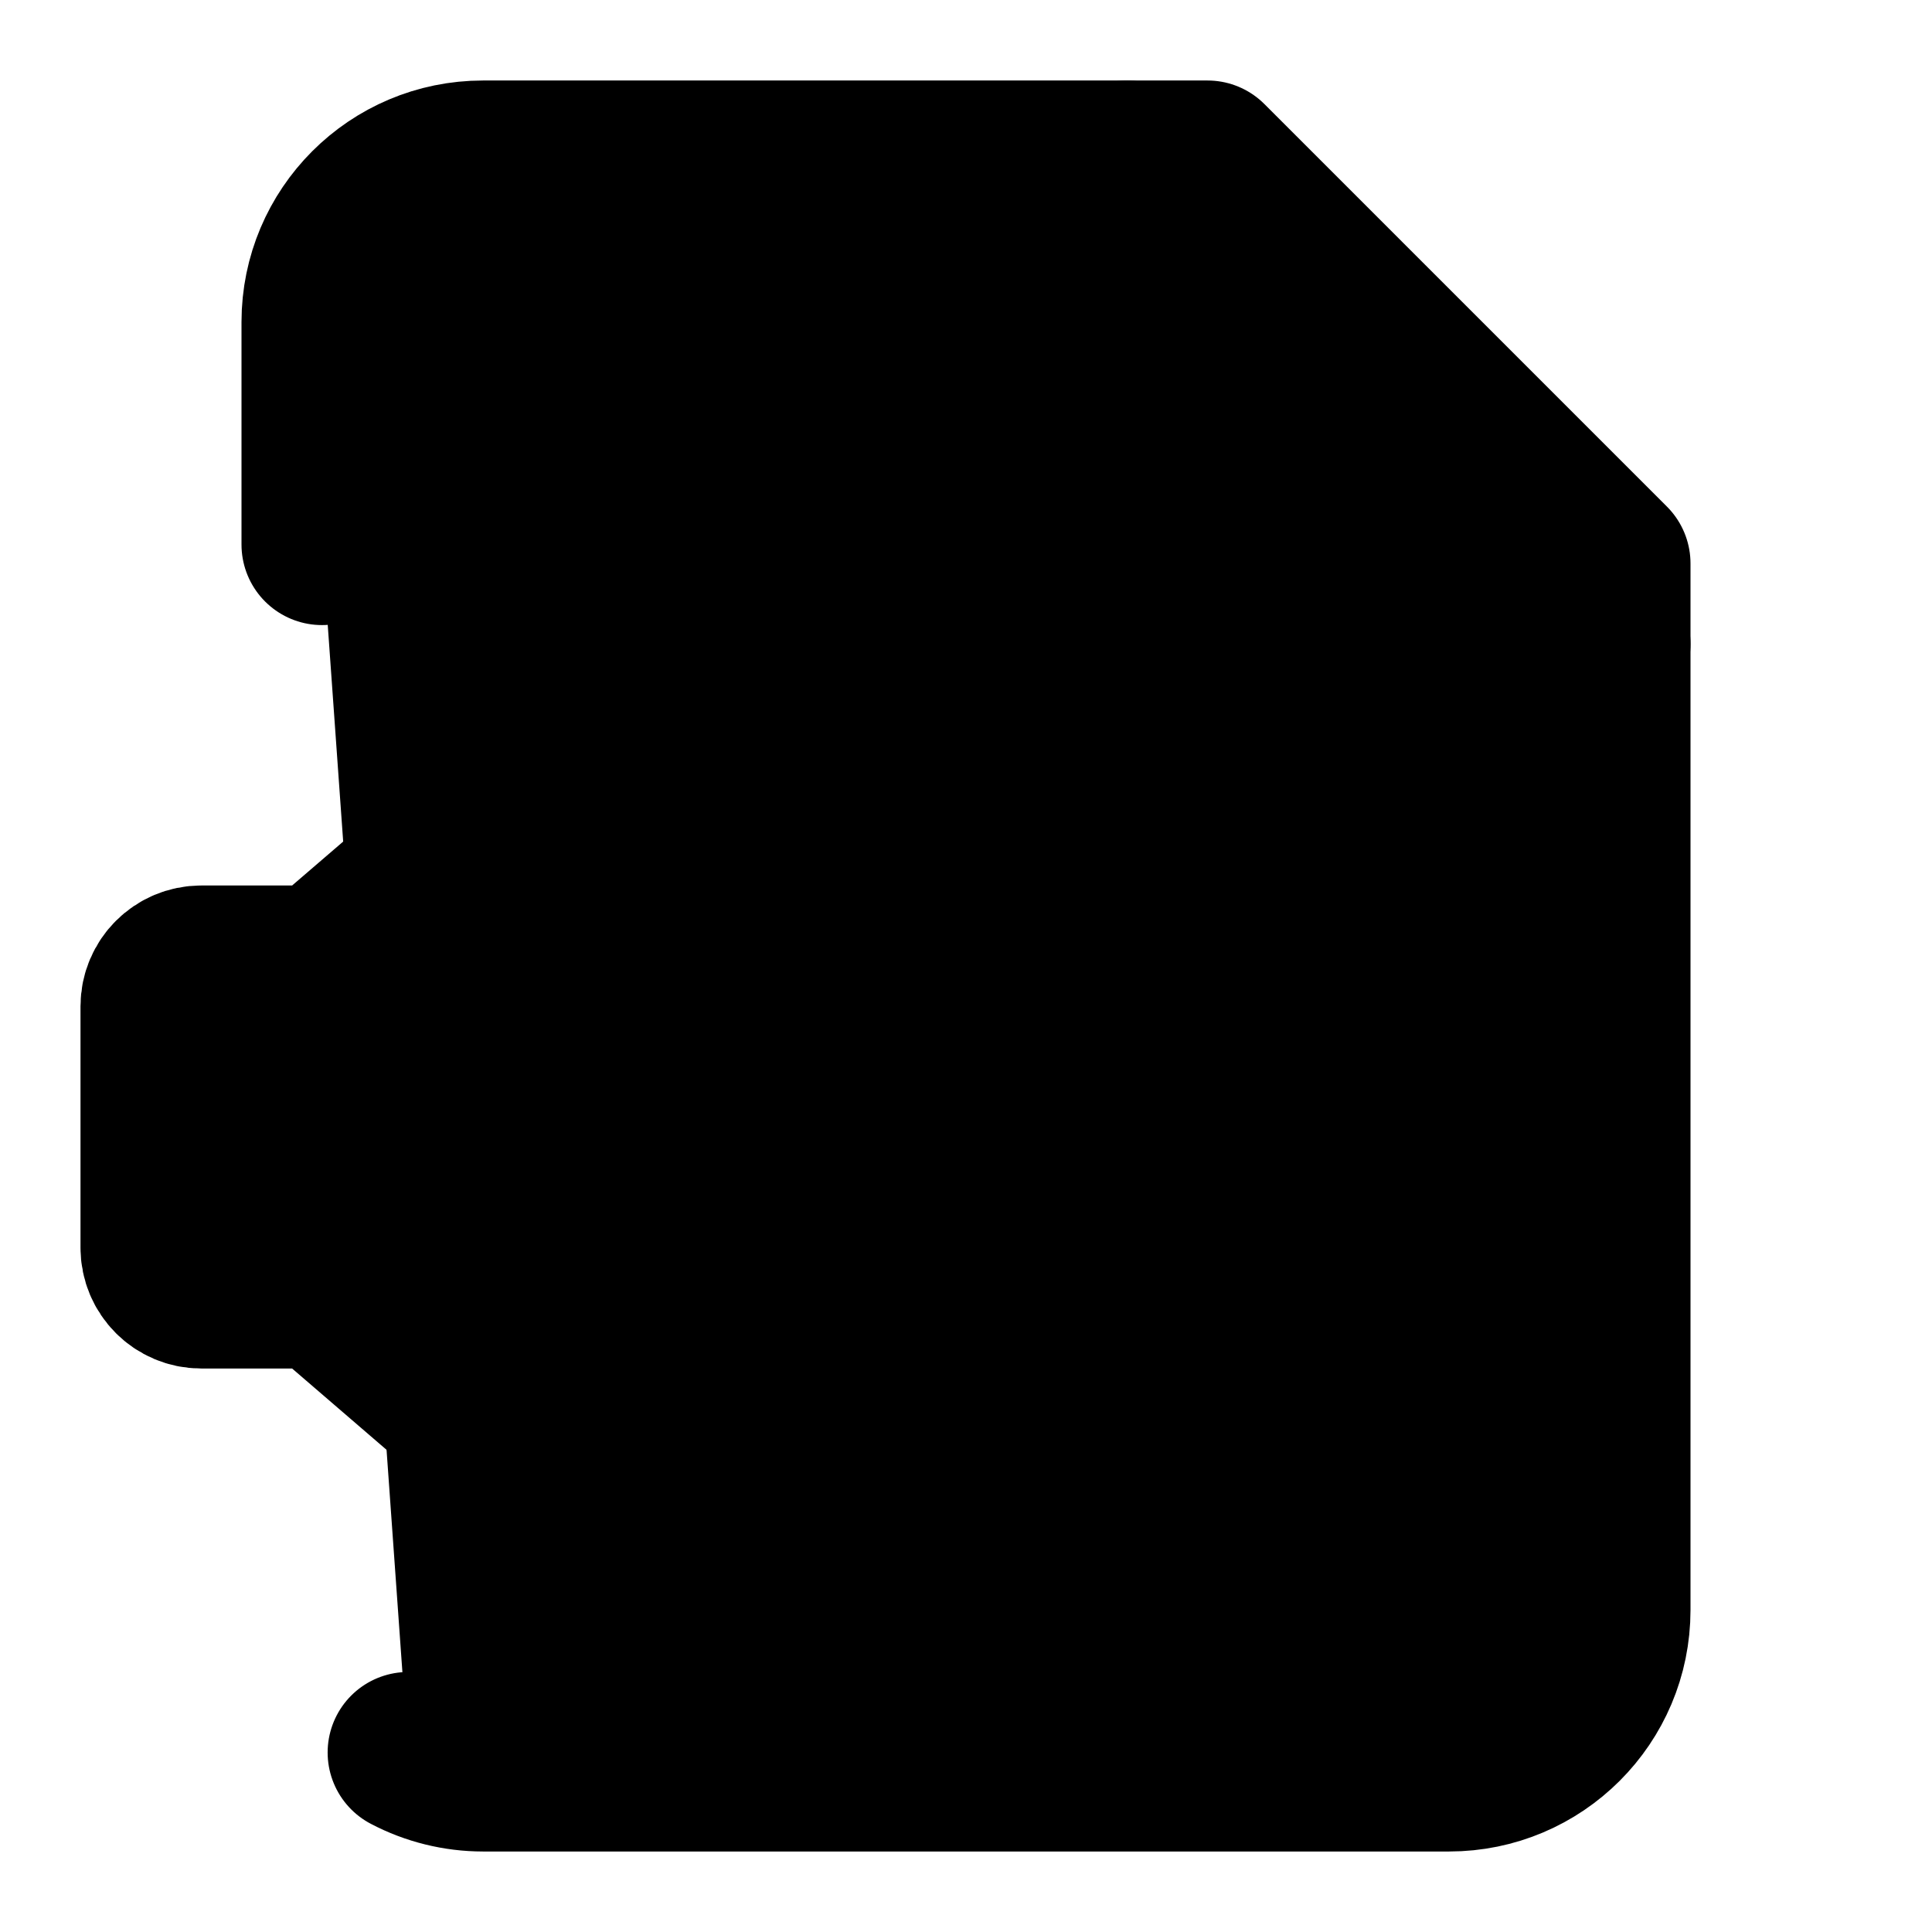
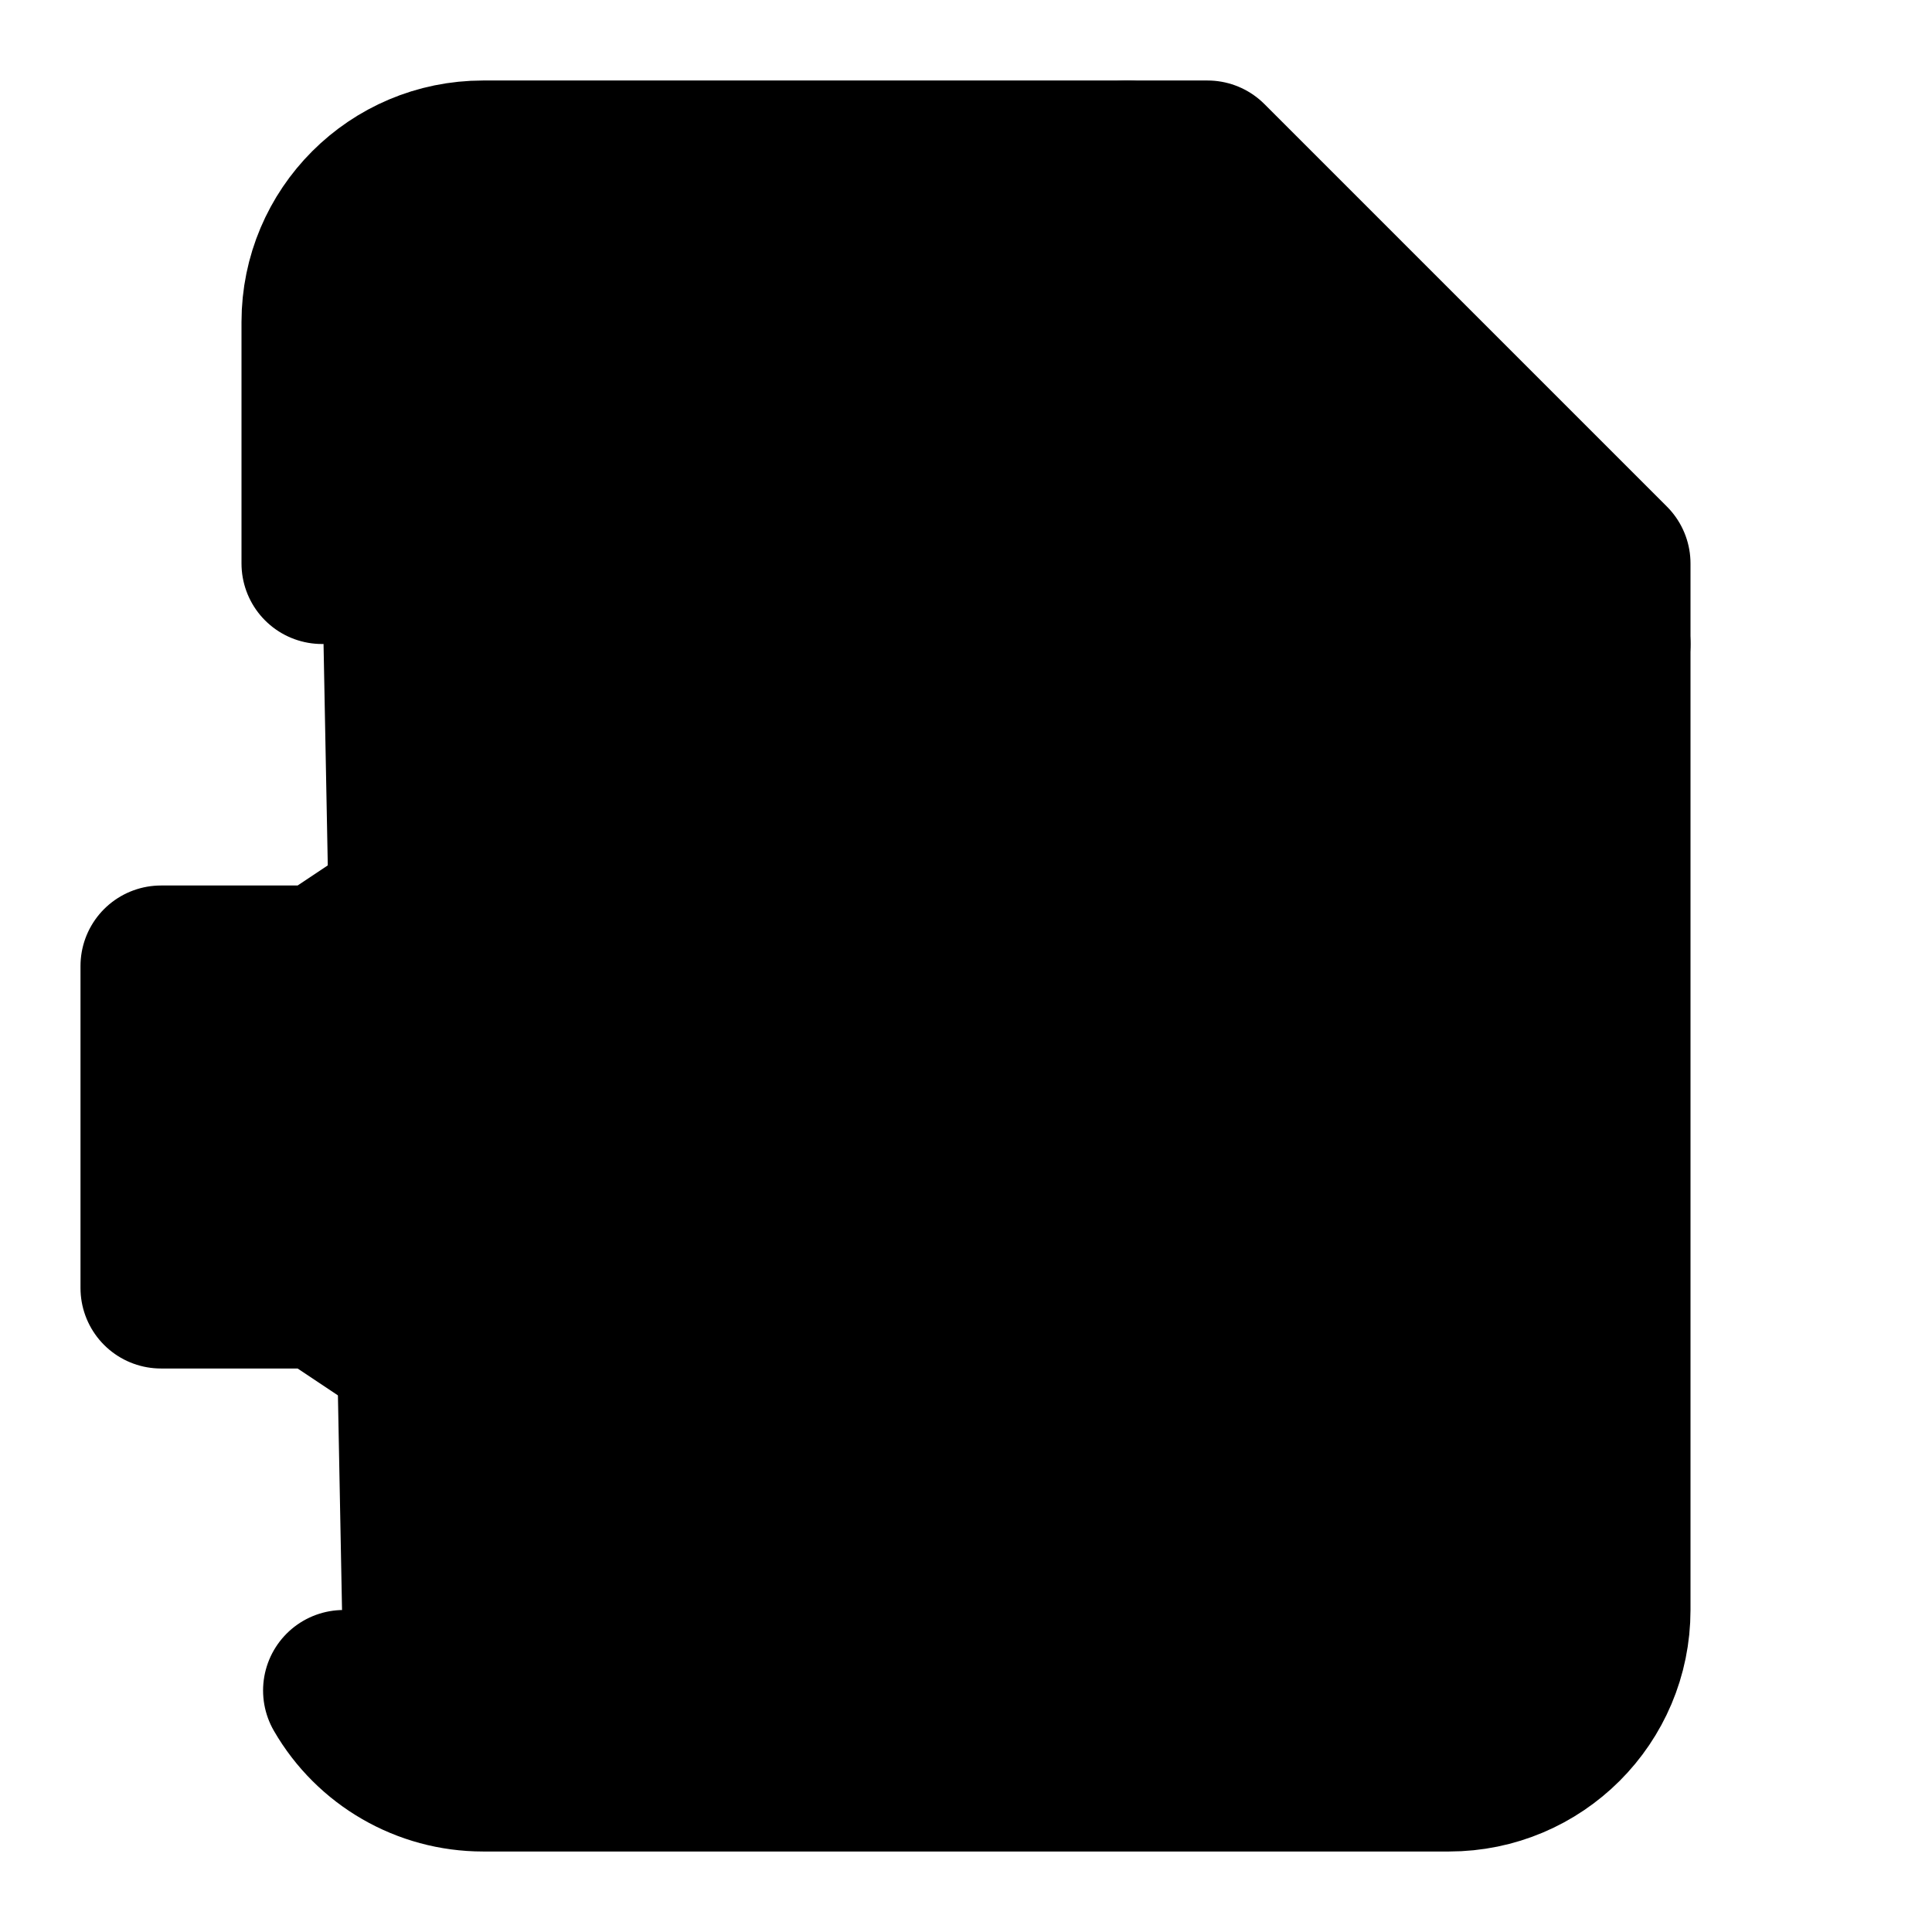
<svg xmlns="http://www.w3.org/2000/svg" width="24" height="24" viewBox="0 0 24 24" fill="currentColor" stroke="currentColor" stroke-width="2" stroke-linecap="round" stroke-linejoin="round">
  <path vector-effect="non-scaling-stroke" d="M11 11a5 5 0 0 1 0 6" />
  <path vector-effect="non-scaling-stroke" d="M14 2v4a2 2 0 0 0 2 2h4" />
-   <path vector-effect="non-scaling-stroke" d="M4 6.765V4a2 2 0 0 1 2-2h9l5 5v13a2 2 0 0 1-2 2H6a2 2 0 0 1-.93-.23" />
-   <path vector-effect="non-scaling-stroke" d="M7 10.51a.5.5 0 0 0-.826-.38l-1.893 1.628A1 1 0 0 1 3.63 12H2.5a.5.5 0 0 0-.5.5v3a.5.5 0 0 0 .5.5h1.129a1 1 0 0 1 .652.242l1.893 1.63a.5.5 0 0 0 .826-.38z" />
+   <path vector-effect="non-scaling-stroke" d="M4.268 21A2 2 0 0 0 6 22h12a2 2 0 0 0 2-2V7l-5-5H6a2 2 0 0 0-2 2v3" />
+   <path vector-effect="non-scaling-stroke" d="m7 10-3 2H2v4h2l3 2z" />
</svg>
